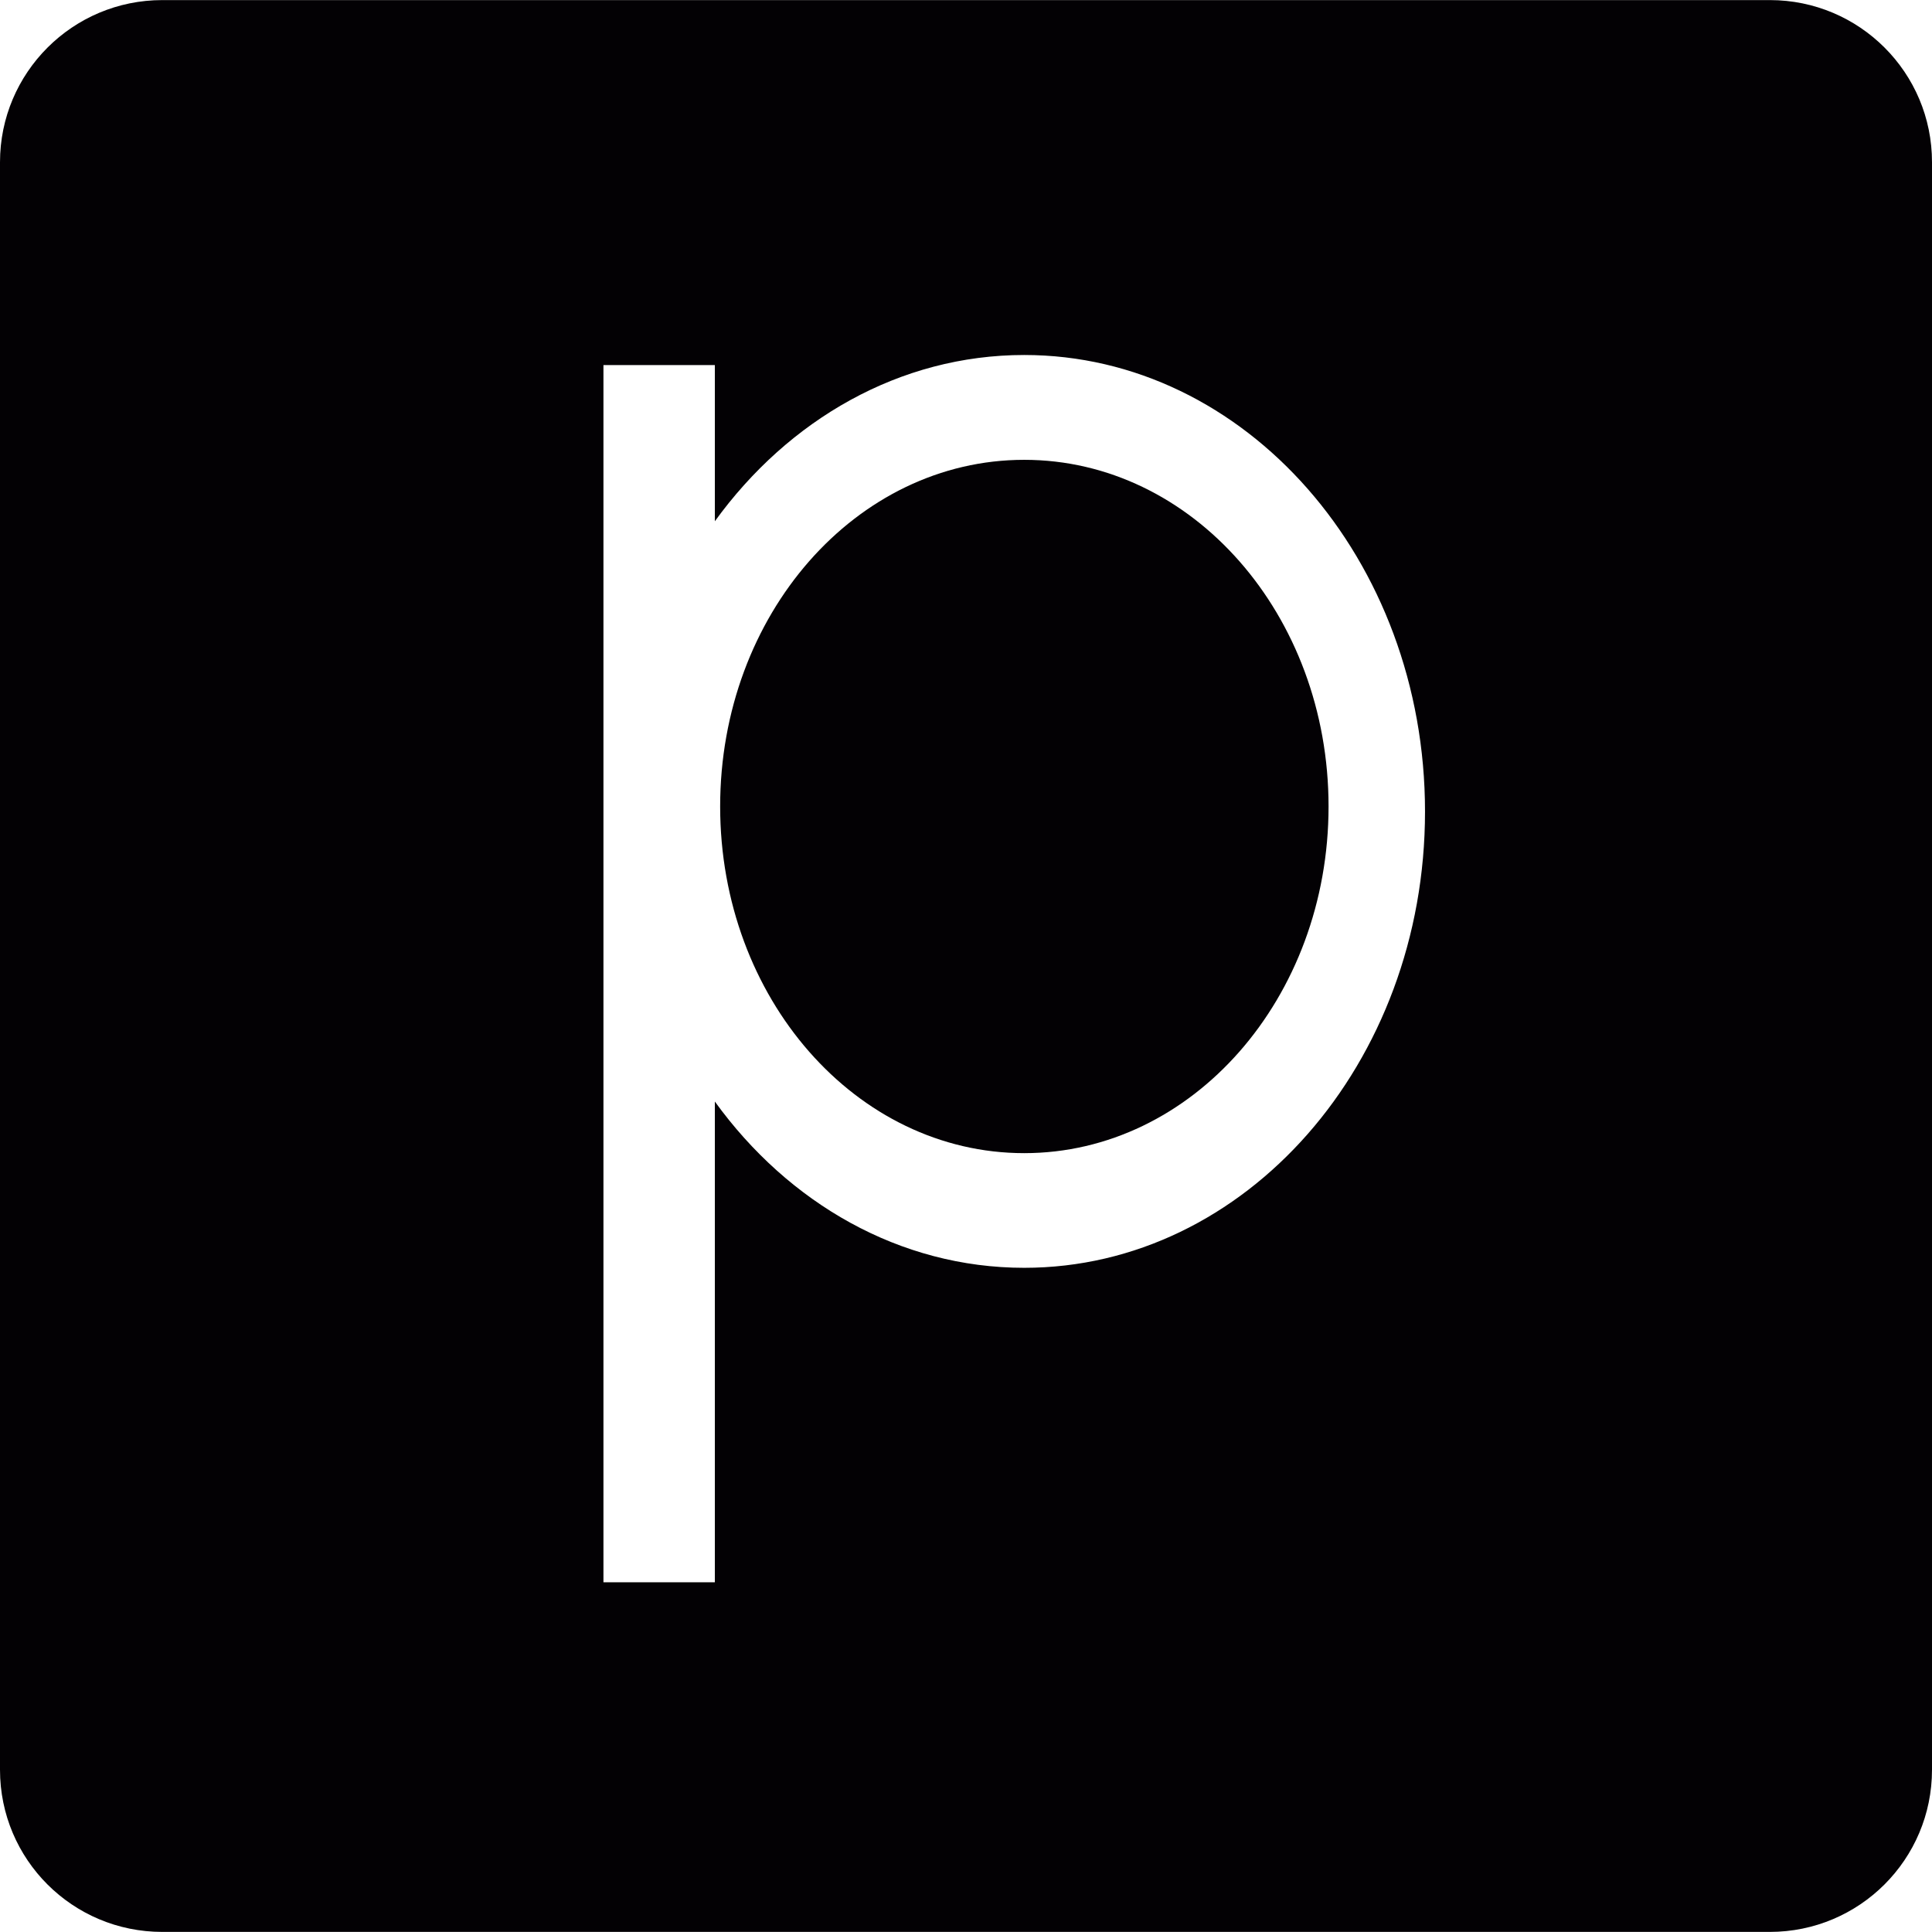
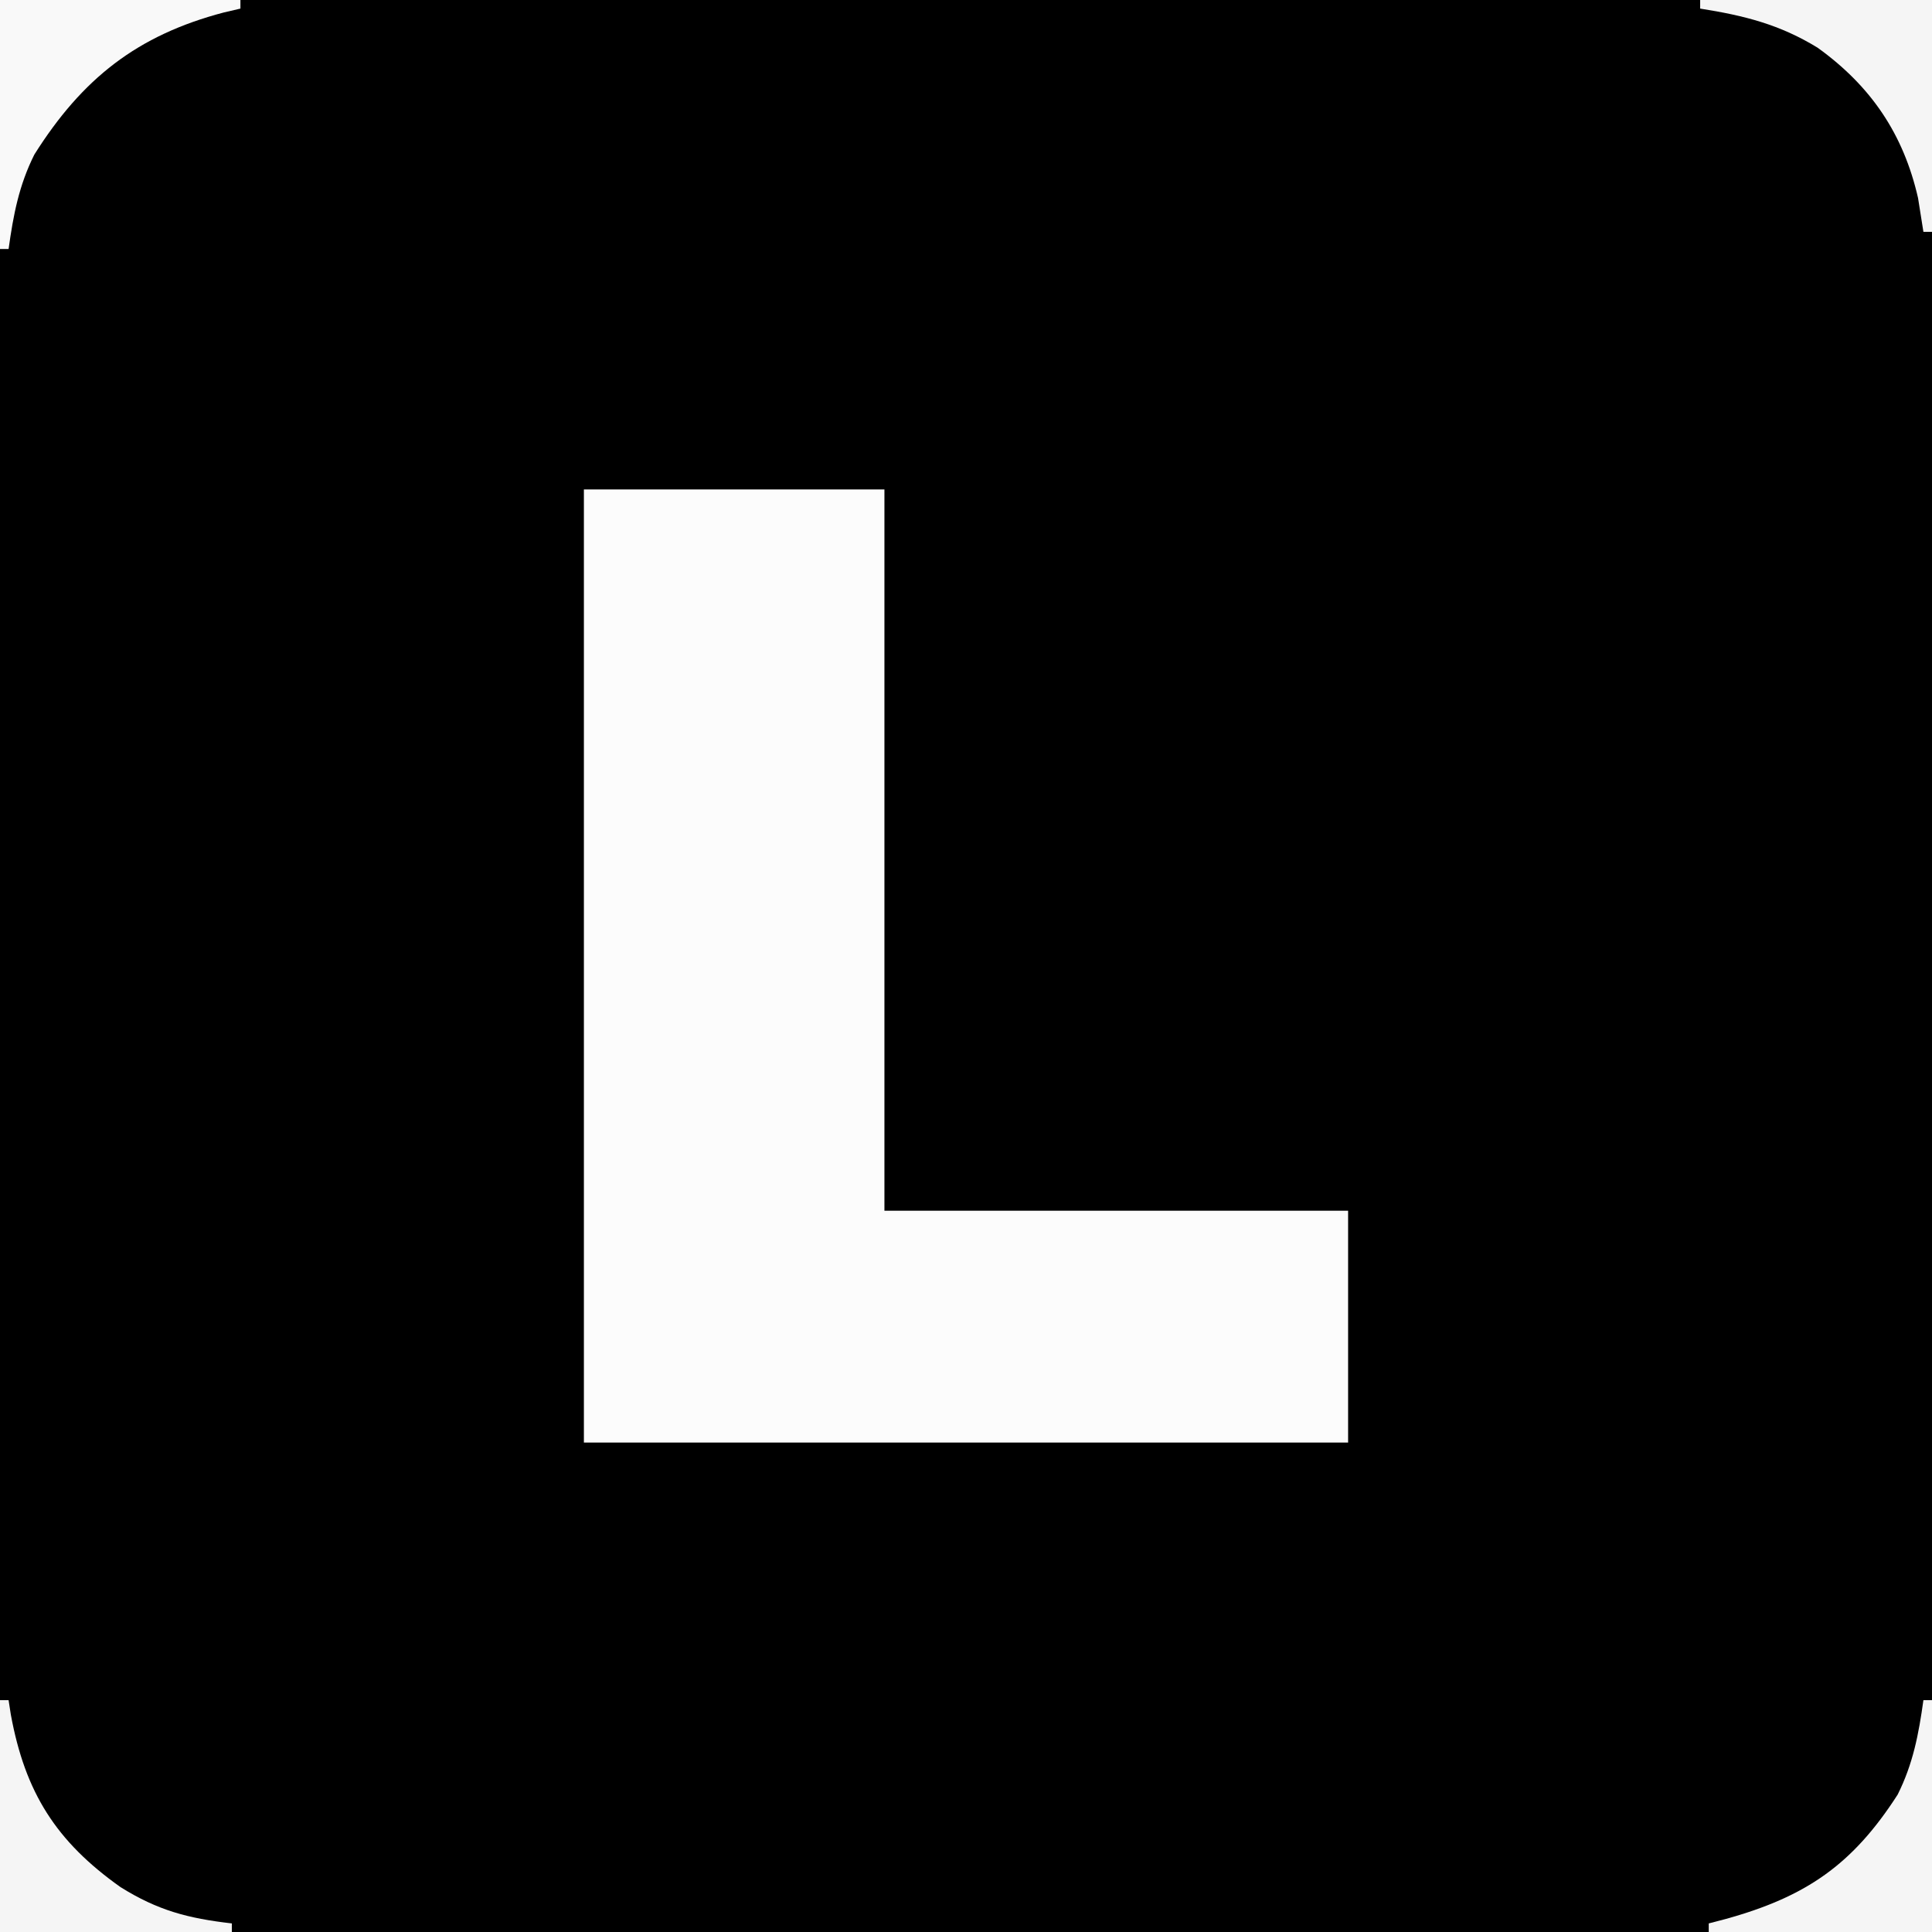
- <svg xmlns="http://www.w3.org/2000/svg" version="1.1" id="Capa_1" x="0px" y="0px" viewBox="0 0 22.613 22.613" style="enable-background:new 0 0 22.613 22.613;" xml:space="preserve">
-   <g>
-     <g>
-       <path style="fill:#030104;" d="M11.988,5.382c-1.969,0-3.559,1.815-3.559,4.057s1.59,4.058,3.559,4.058    c1.968,0,3.562-1.816,3.562-4.058S13.956,5.382,11.988,5.382z" />
-       <path style="fill:#030104;" d="M20.715,0.001H1.9c-1.05,0-1.9,0.85-1.9,1.898v18.815c0,1.051,0.85,1.898,1.9,1.898h18.814    c1.049,0,1.899-0.848,1.899-1.898V1.899C22.614,0.851,21.764,0.001,20.715,0.001z M11.988,14.839    c-1.459,0-2.761-0.757-3.621-1.946v5.627H7.063V4.273h1.304v1.828c0.86-1.188,2.162-1.946,3.621-1.946    c2.588,0,4.691,2.392,4.691,5.343C16.68,12.447,14.577,14.839,11.988,14.839z" />
-     </g>
-   </g>
-   <g>
- </g>
-   <g>
- </g>
-   <g>
- </g>
-   <g>
- </g>
-   <g>
- </g>
-   <g>
- </g>
-   <g>
- </g>
-   <g>
- </g>
-   <g>
- </g>
-   <g>
- </g>
-   <g>
- </g>
-   <g>
- </g>
-   <g>
- </g>
-   <g>
- </g>
-   <g>
- </g>
+ <svg xmlns="http://www.w3.org/2000/svg" version="1.1" width="225" height="225">
+   <path d="M0 0 C74.25 0 148.5 0 225 0 C225 74.25 225 148.5 225 225 C150.75 225 76.5 225 0 225 C0 150.75 0 76.5 0 0 Z " fill="#000000" transform="translate(0,0)" />
+   <path d="M0 0 C11.55 0 23.1 0 35 0 C35 27.72 35 55.44 35 84 C52.82 84 70.64 84 89 84 C89 92.91 89 101.82 89 111 C59.63 111 30.26 111 0 111 C0 74.37 0 37.74 0 0 Z " fill="#FCFCFC" transform="translate(68,57)" />
+   <path d="M0 0 C9.24 0 18.48 0 28 0 C28 0.33 28 0.66 28 1 C27.371 1.147 26.742 1.294 26.094 1.445 C15.969 4.099 9.568 9.161 4 18 C2.203 21.594 1.554 25.029 1 29 C0.67 29 0.34 29 0 29 C0 19.43 0 9.86 0 0 Z " fill="#F9F9F9" transform="translate(0,0)" />
+   <path d="M0 0 C8.91 0 17.82 0 27 0 C27 8.91 27 17.82 27 27 C26.67 27 26.34 27 26 27 C25.691 25.051 25.691 25.051 25.375 23.062 C23.675 15.606 19.892 10.032 13.688 5.562 C9.25 2.838 5.118 1.812 0 1 C0 0.67 0 0.34 0 0 Z " fill="#F5F5F5" transform="translate(198,0)" />
+   <path d="M0 0 C0.33 0 0.66 0 1 0 C1 8.91 1 17.82 1 27 C-7.58 27 -16.16 27 -25 27 C-25 26.67 -25 26.34 -25 26 C-24.348 25.83 -23.695 25.66 -23.023 25.484 C-13.669 22.891 -8.26 19.176 -3 11 C-1.203 7.406 -0.554 3.971 0 0 Z " fill="#F5F5F5" transform="translate(224,198)" />
+   <path d="M0 0 C0.33 0 0.66 0 1 0 C1.086 0.557 1.173 1.114 1.262 1.688 C2.929 10.744 6.517 16.444 14.035 21.773 C18.378 24.484 21.866 25.408 27 26 C27 26.33 27 26.66 27 27 C18.09 27 9.18 27 0 27 C0 18.09 0 9.18 0 0 Z " fill="#F5F5F5" transform="translate(0,198)" />
</svg>
